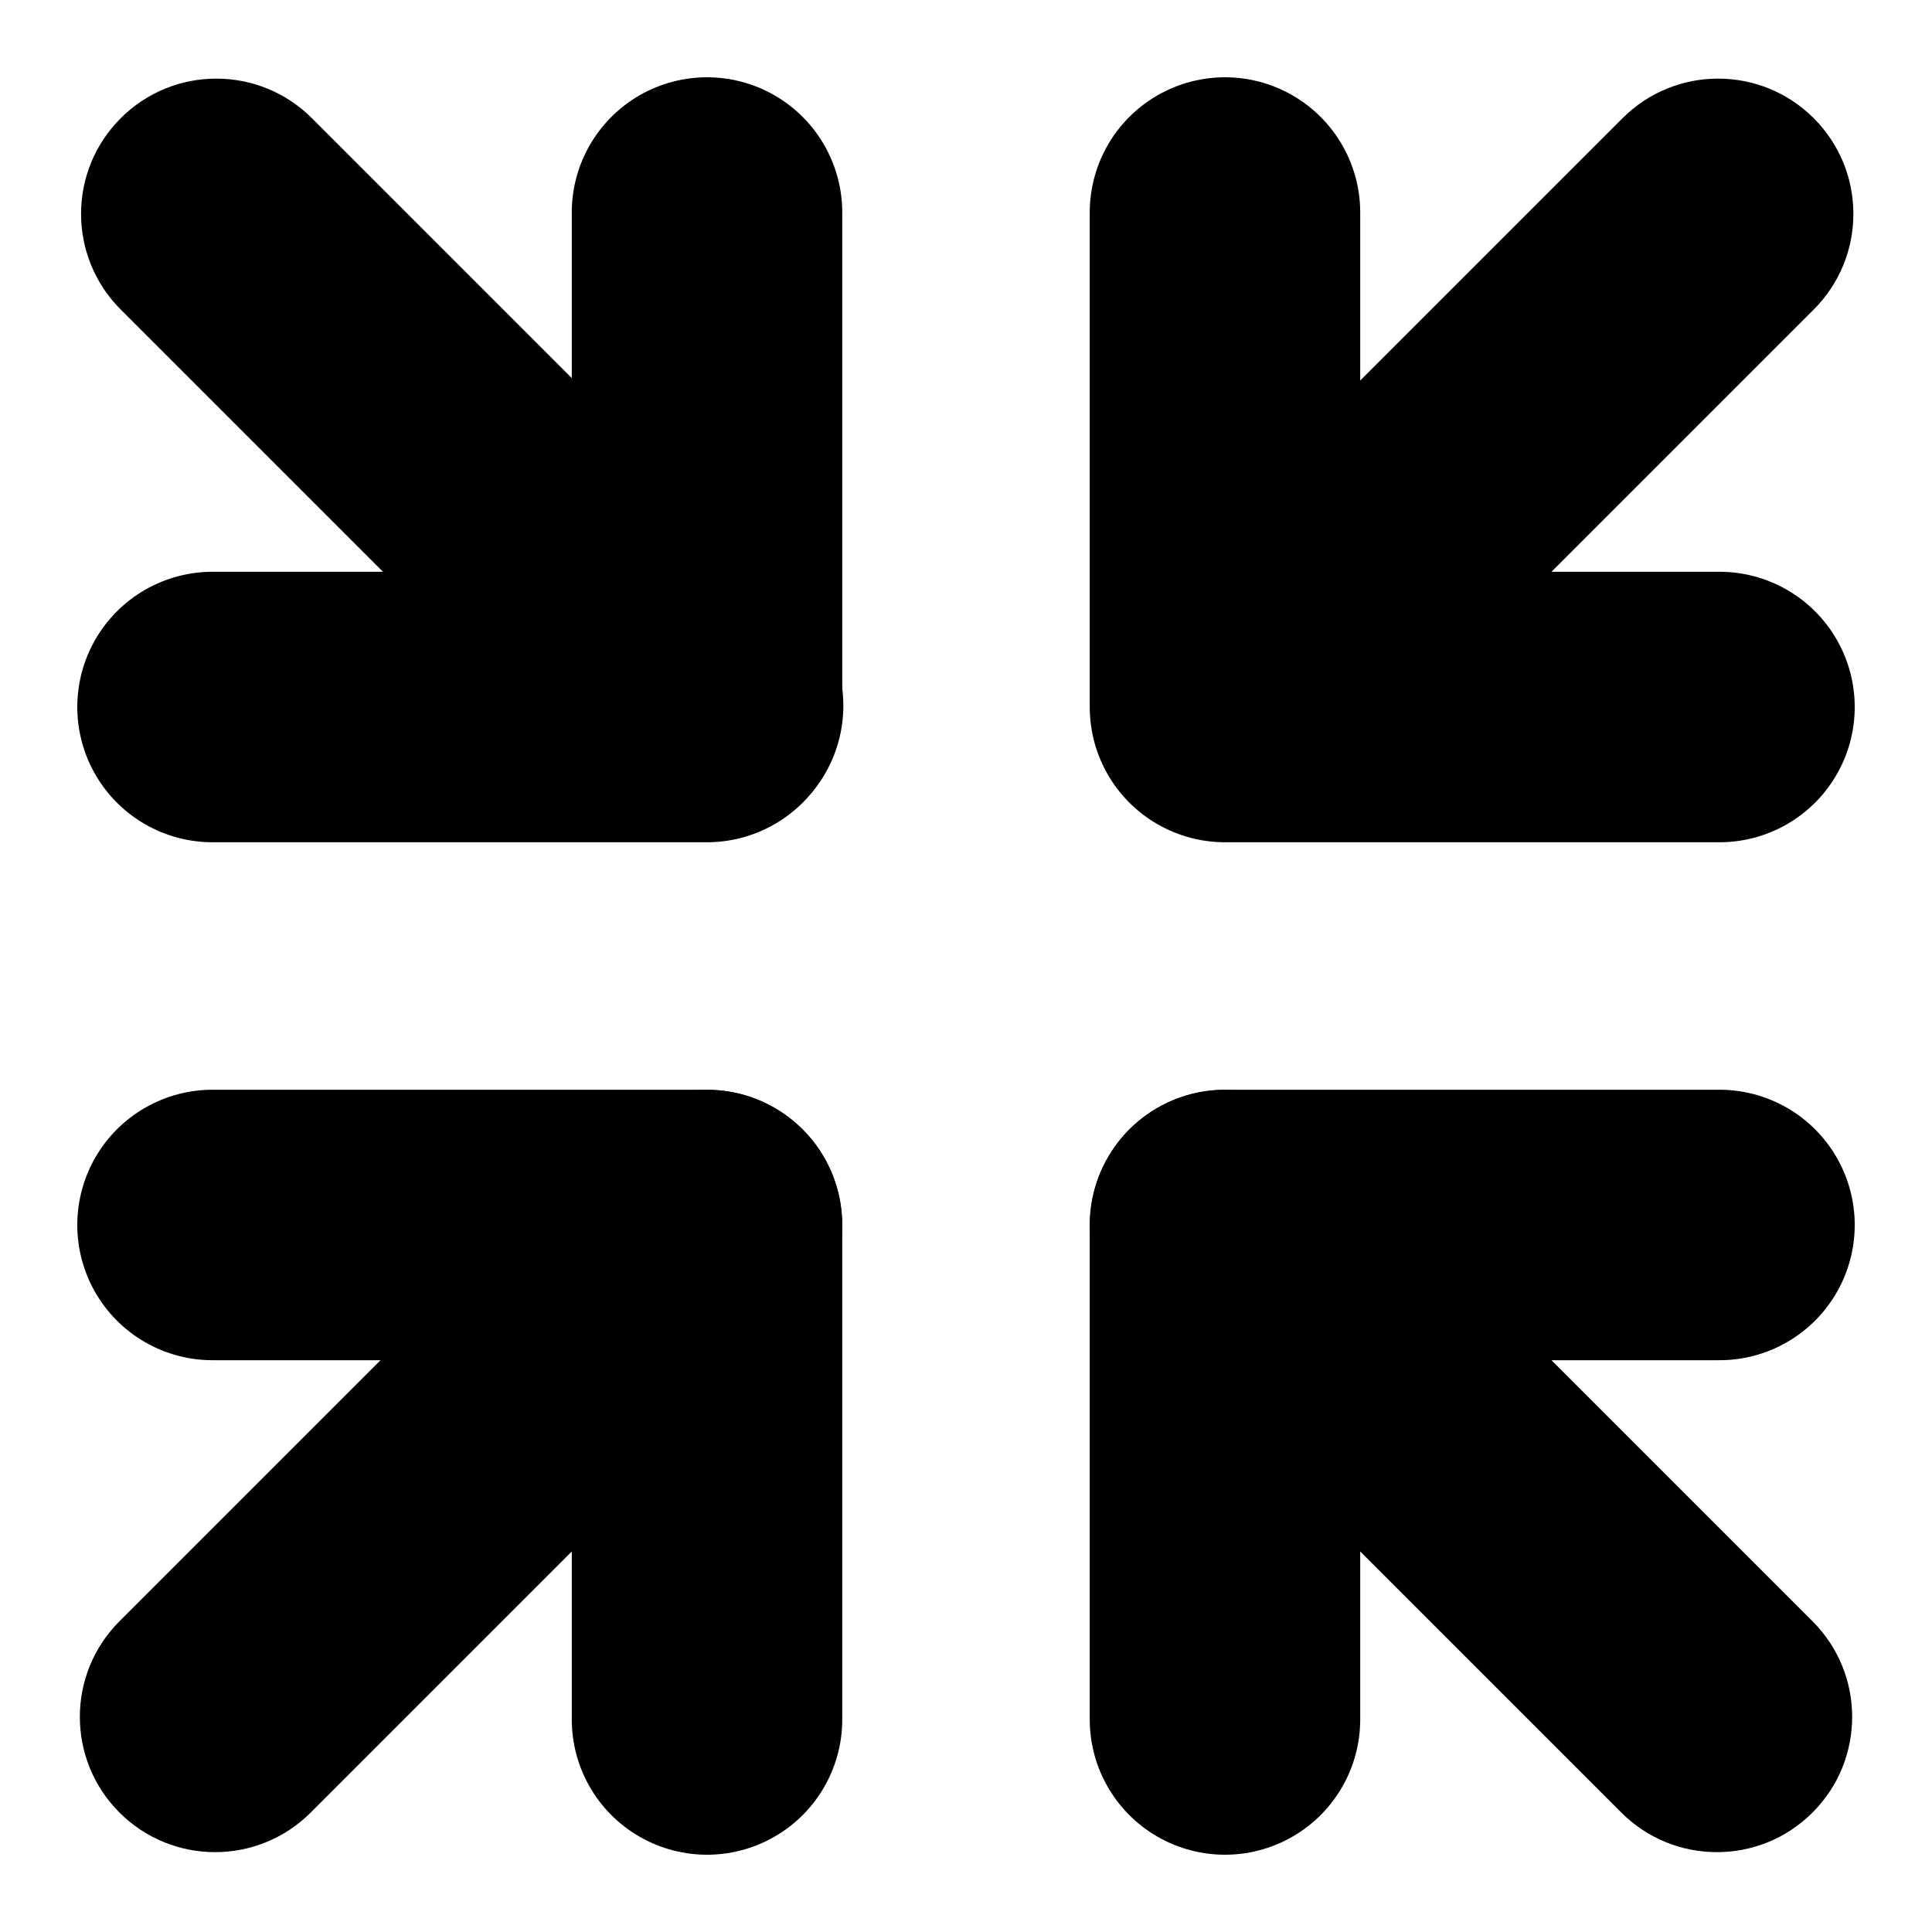
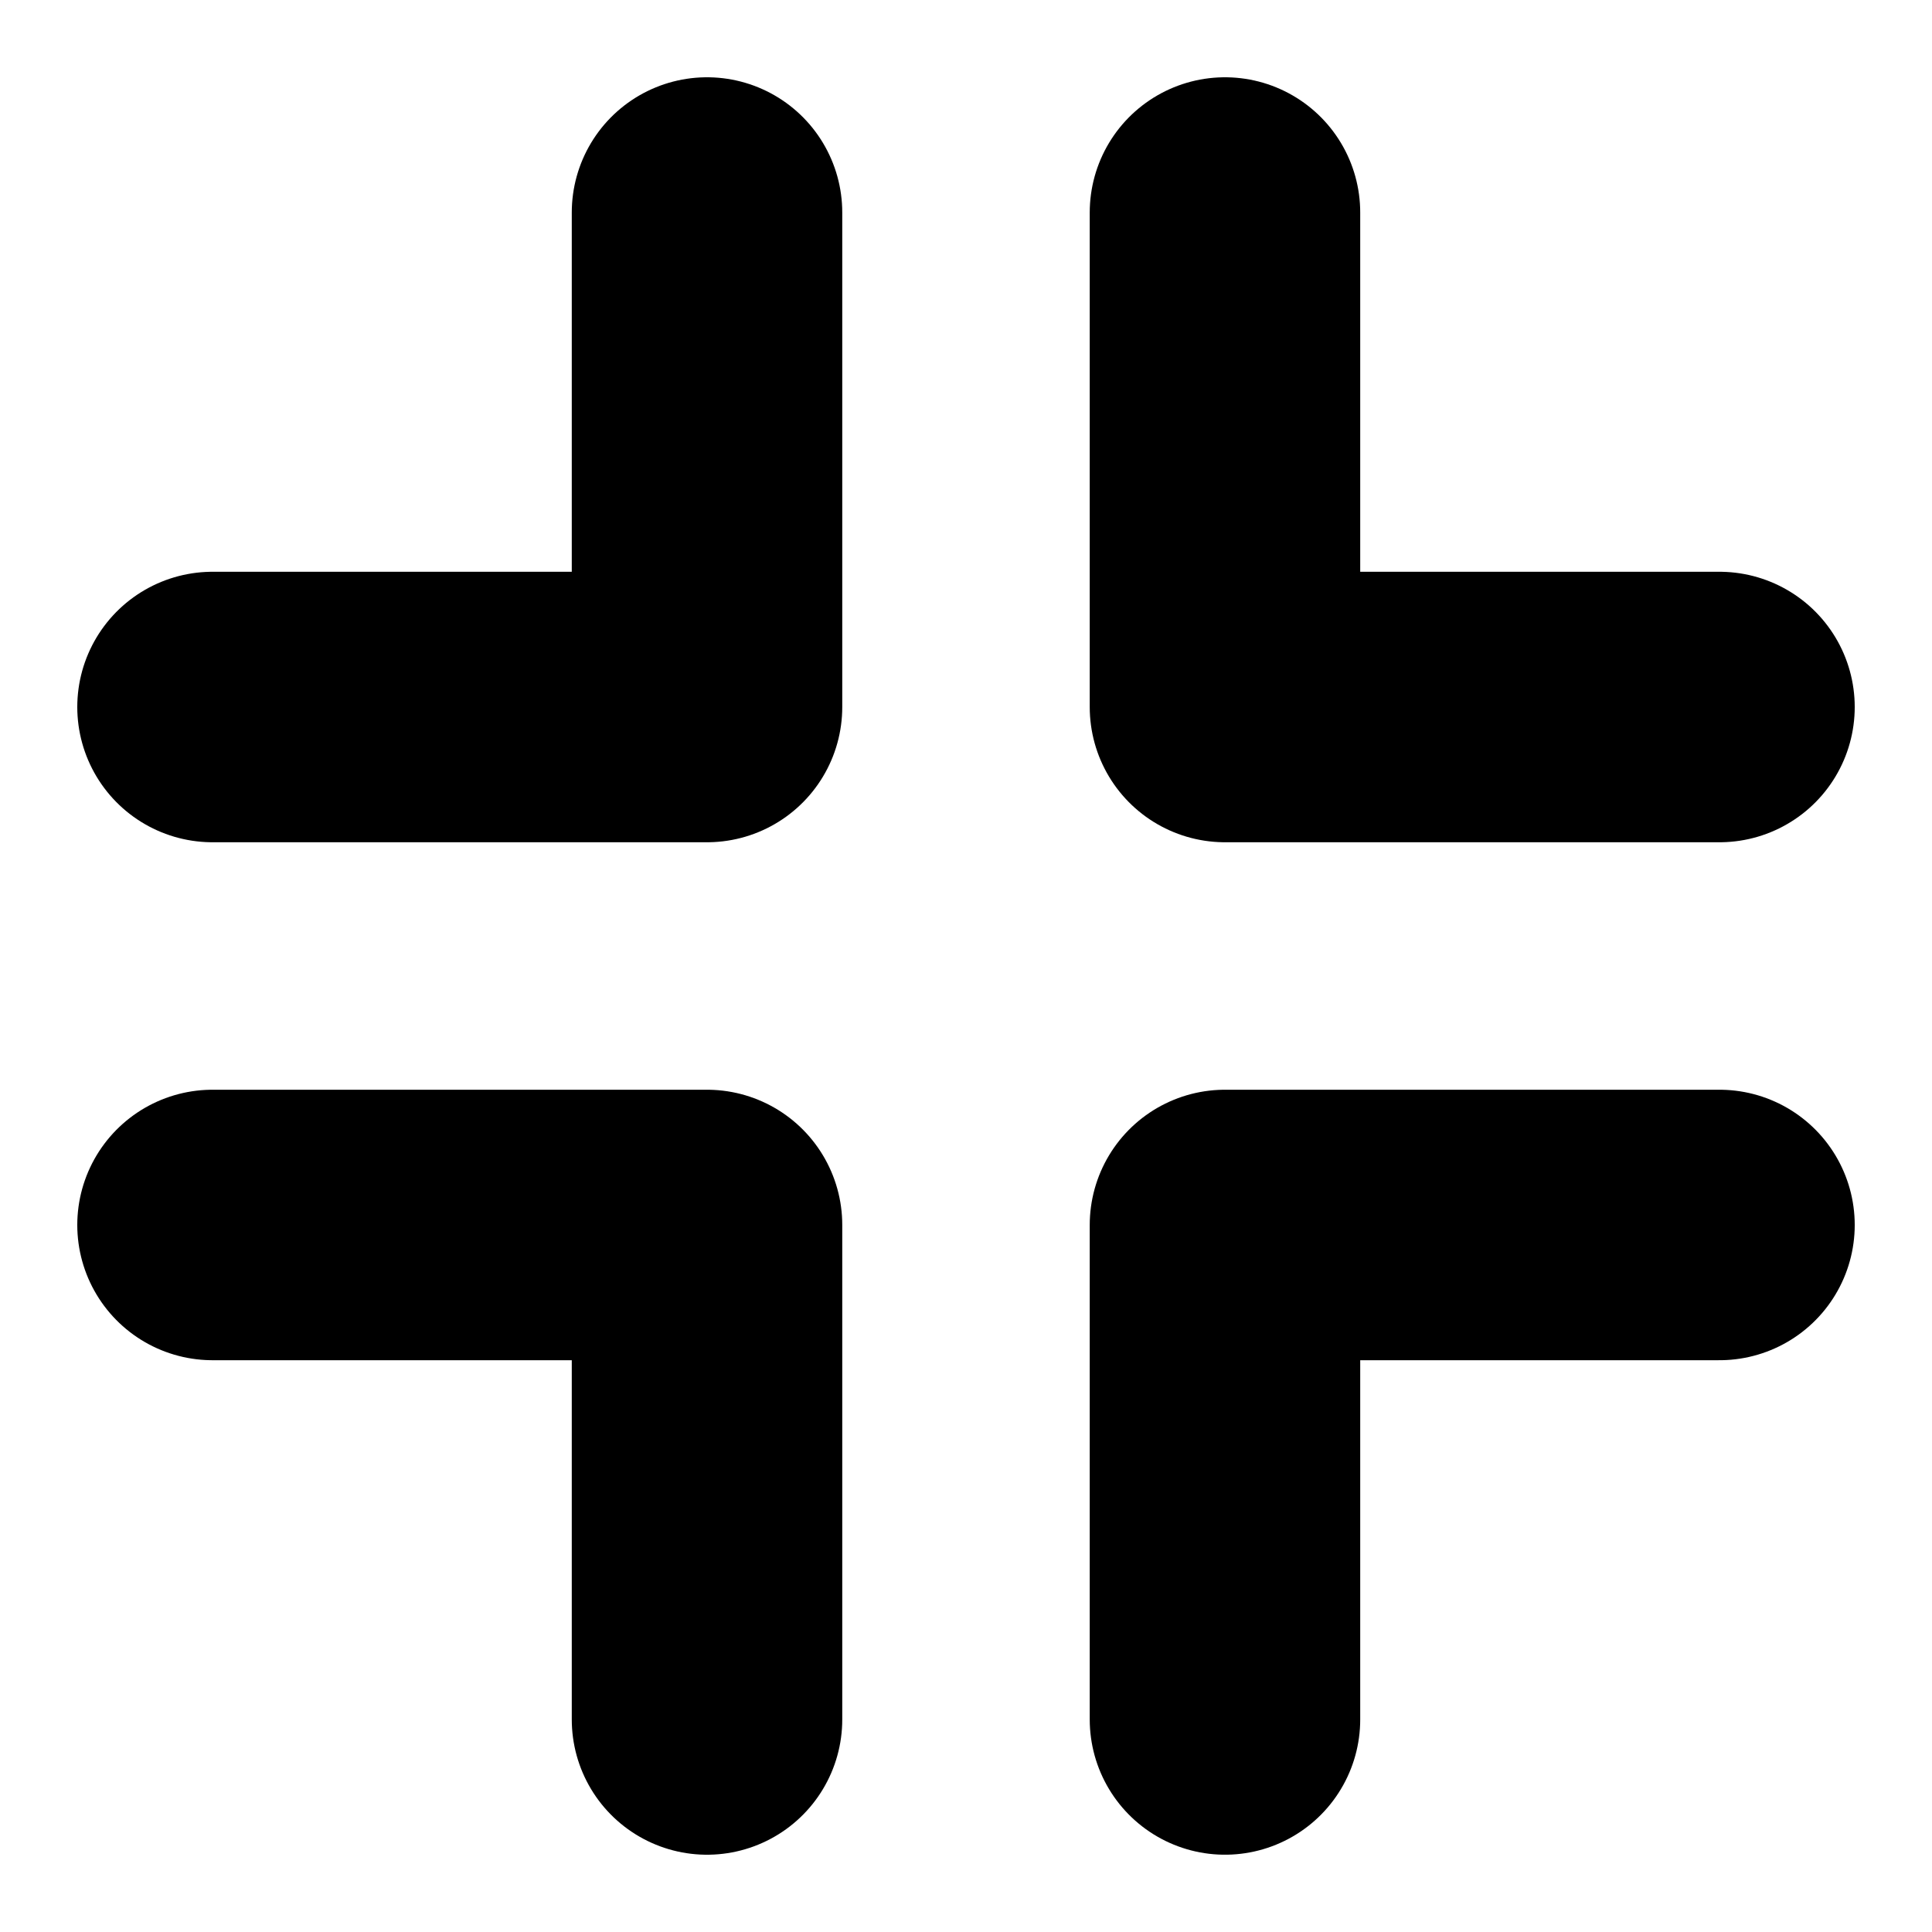
<svg xmlns="http://www.w3.org/2000/svg" width="500" height="500" viewBox="0 0 132.292 132.292" version="1.1" id="svg5">
  <defs id="defs2" />
  <g id="layer1">
-     <g id="g6784" transform="translate(-74.61889,74.61885)">
-       <path style="fill:none;fill-opacity:1;stroke:#000000;stroke-width:18.521;stroke-linecap:round;stroke-linejoin:round;stroke-dasharray:none;stroke-opacity:1" d="M 123.031,43.121 V 9.26 H 89.171" id="path1708" />
-       <rect style="fill-opacity:1;stroke:none;stroke-width:19.751;stroke-linecap:round;stroke-linejoin:round;stroke-dasharray:none;stroke-opacity:1" id="rect5300" width="18.521" height="66.146" x="84.284" y="-89.697" ry="9.26" transform="rotate(45)" />
-     </g>
-     <g id="g6780" transform="translate(74.61885,74.61885)">
-       <path style="fill:none;fill-opacity:1;stroke:#000000;stroke-width:18.521;stroke-linecap:round;stroke-linejoin:round;stroke-dasharray:none;stroke-opacity:1" d="M 43.121,9.26 H 9.26 V 43.121" id="path1706" />
-       <rect style="fill-opacity:1;stroke:none;stroke-width:19.751;stroke-linecap:round;stroke-linejoin:round;stroke-dasharray:none;stroke-opacity:1" id="rect5302" width="18.521" height="66.146" x="-9.26" y="3.848" ry="9.26" transform="rotate(-45)" />
-     </g>
-     <g id="g6792" transform="translate(74.61885,-74.61888)">
-       <path style="fill:none;fill-opacity:1;stroke:#000000;stroke-width:18.521;stroke-linecap:round;stroke-linejoin:round;stroke-dasharray:none;stroke-opacity:1" d="M 9.26,89.171 V 123.031 H 43.121" id="path1960" />
-       <rect style="fill-opacity:1;stroke:none;stroke-width:19.751;stroke-linecap:round;stroke-linejoin:round;stroke-dasharray:none;stroke-opacity:1" id="rect5304" width="18.521" height="66.146" x="-102.805" y="-89.578" ry="9.26" transform="rotate(-135)" />
-     </g>
-     <g id="g6788" transform="translate(-74.61889,-74.61889)">
-       <path style="fill:none;fill-opacity:1;stroke:#000000;stroke-width:18.521;stroke-linecap:round;stroke-linejoin:round;stroke-dasharray:none;stroke-opacity:1" d="M 89.171,123.031 H 123.031 V 89.171" id="path1710" />
-       <rect style="fill-opacity:1;stroke:none;stroke-width:19.751;stroke-linecap:round;stroke-linejoin:round;stroke-dasharray:none;stroke-opacity:1" id="rect5306" width="18.521" height="66.146" x="-9.379" y="-183.241" ry="9.26" transform="rotate(135)" />
-     </g>
+     <path style="fill:none;fill-opacity:1;stroke:#000000;stroke-width:18.521;stroke-linecap:round;stroke-linejoin:round;stroke-dasharray:none;stroke-opacity:1" d="M 48.412,117.74 V 83.879 H 14.552" id="path1708" />
+     <path style="fill:none;fill-opacity:1;stroke:#000000;stroke-width:18.521;stroke-linecap:round;stroke-linejoin:round;stroke-dasharray:none;stroke-opacity:1" d="M 117.74,83.879 H 83.879 v 33.86" id="path1706" />
+     <path style="fill:none;fill-opacity:1;stroke:#000000;stroke-width:18.521;stroke-linecap:round;stroke-linejoin:round;stroke-dasharray:none;stroke-opacity:1" d="M 83.879,14.552 V 48.412 H 117.74" id="path1960" />
+     <path style="fill:none;fill-opacity:1;stroke:#000000;stroke-width:18.521;stroke-linecap:round;stroke-linejoin:round;stroke-dasharray:none;stroke-opacity:1" d="M 14.552,48.412 H 48.412 V 14.552" id="path1710" />
  </g>
</svg>
